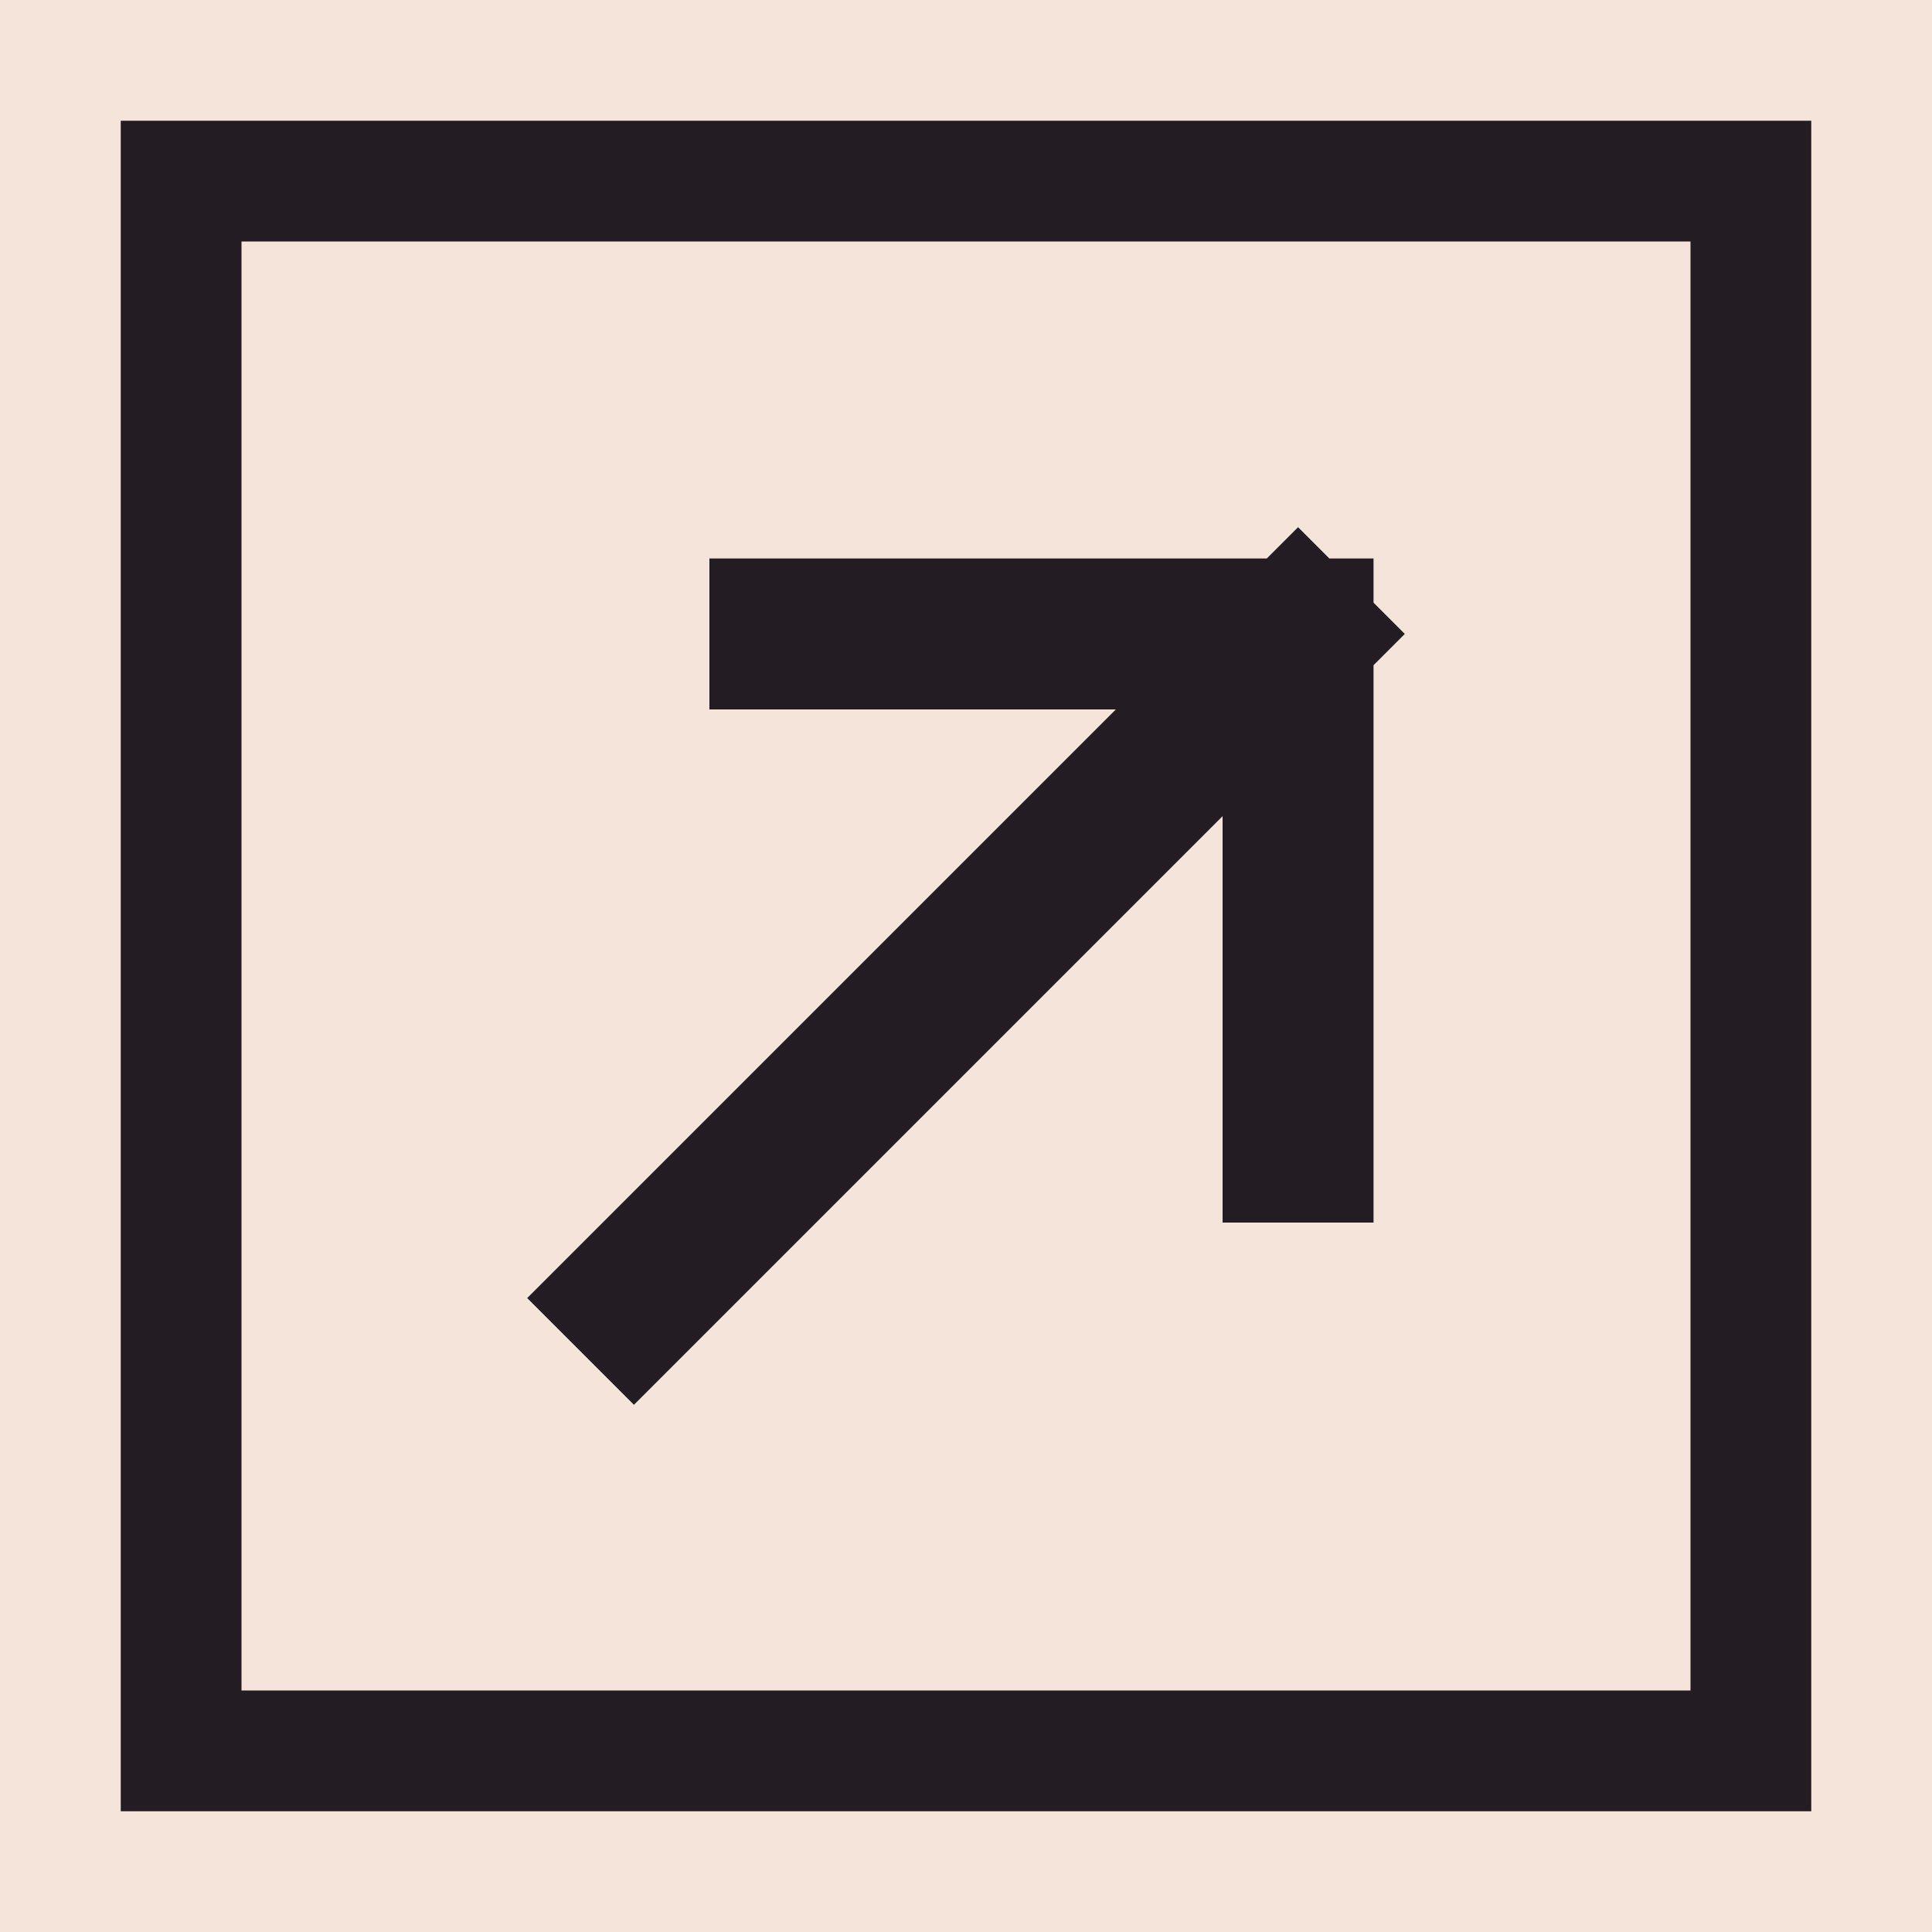
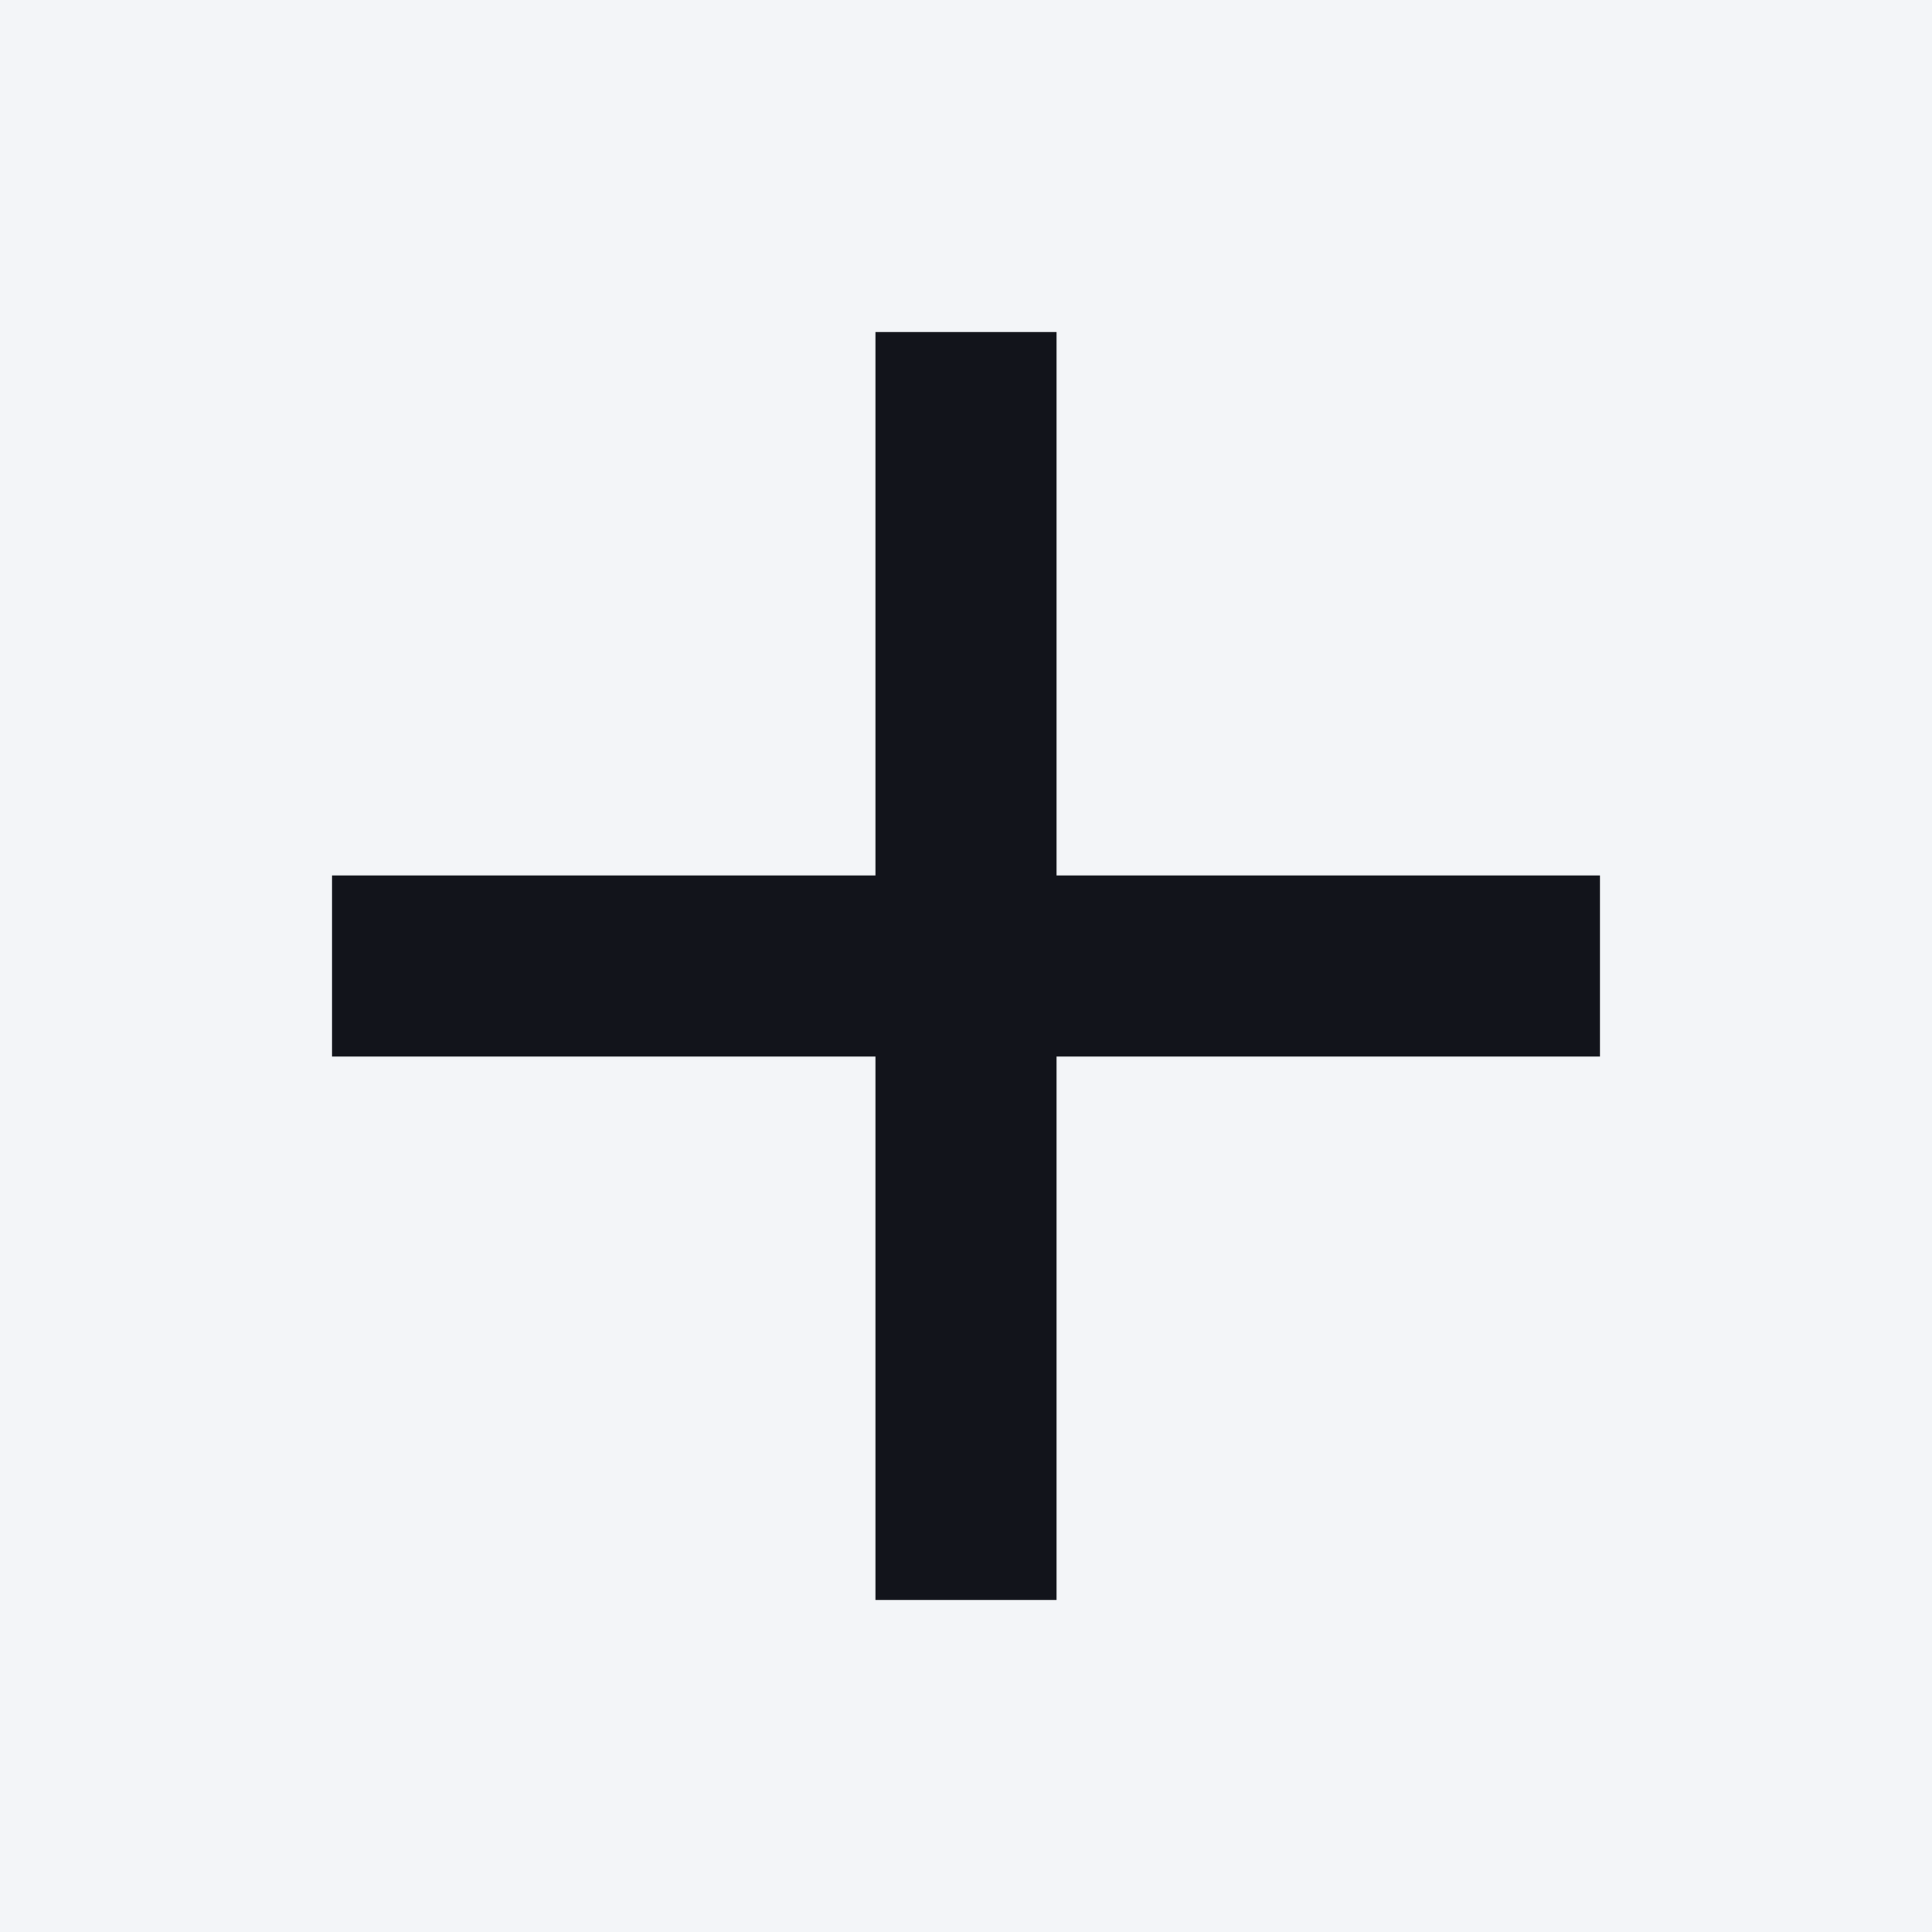
<svg xmlns="http://www.w3.org/2000/svg" width="64" height="64" viewBox="0 0 64 64" fill="none">
-   <rect width="64" height="64" fill="#F5E4D9" />
-   <rect x="6" y="6" width="52" height="52" stroke="#231C22" stroke-width="4" />
-   <path d="M21 43L43 21M26 21h17v17" stroke="#231C22" stroke-width="5" stroke-linecap="square" />
+   <rect width="64" height="64" fill="#F3F5F8" />
+   <path d="M32 14v36M14 32h36" stroke="#12141B" stroke-width="6" stroke-linecap="square" />
</svg>
